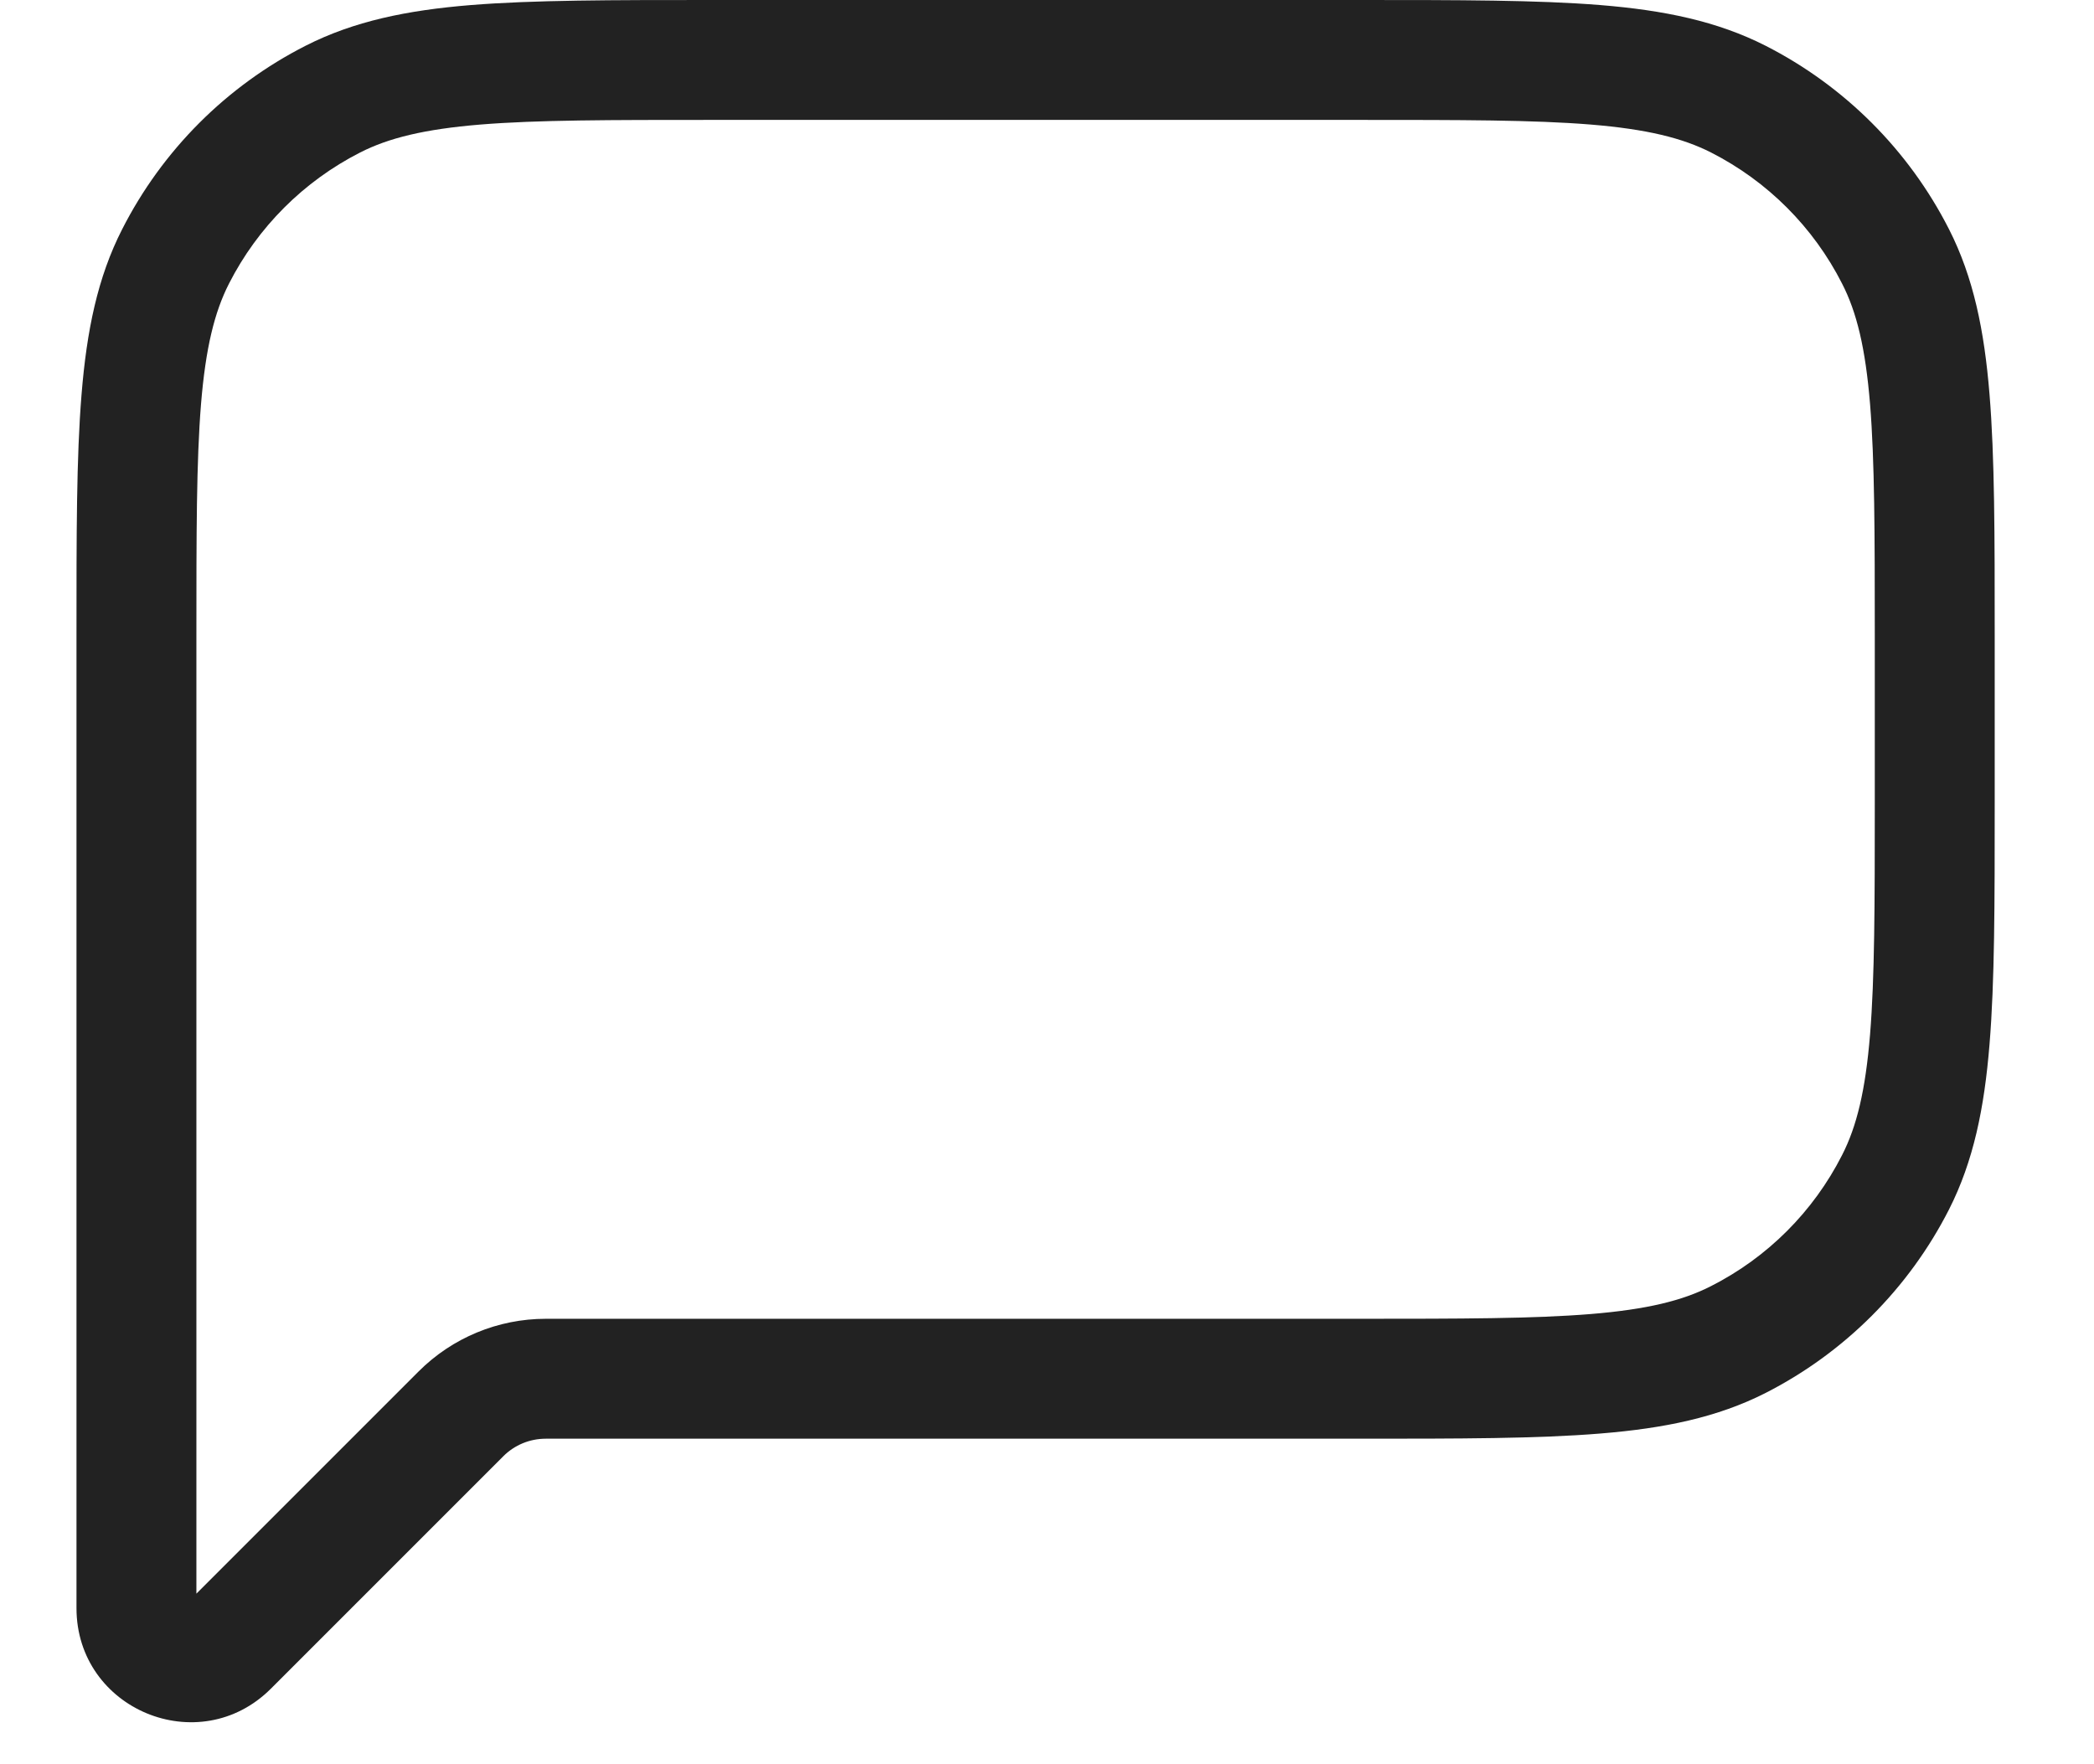
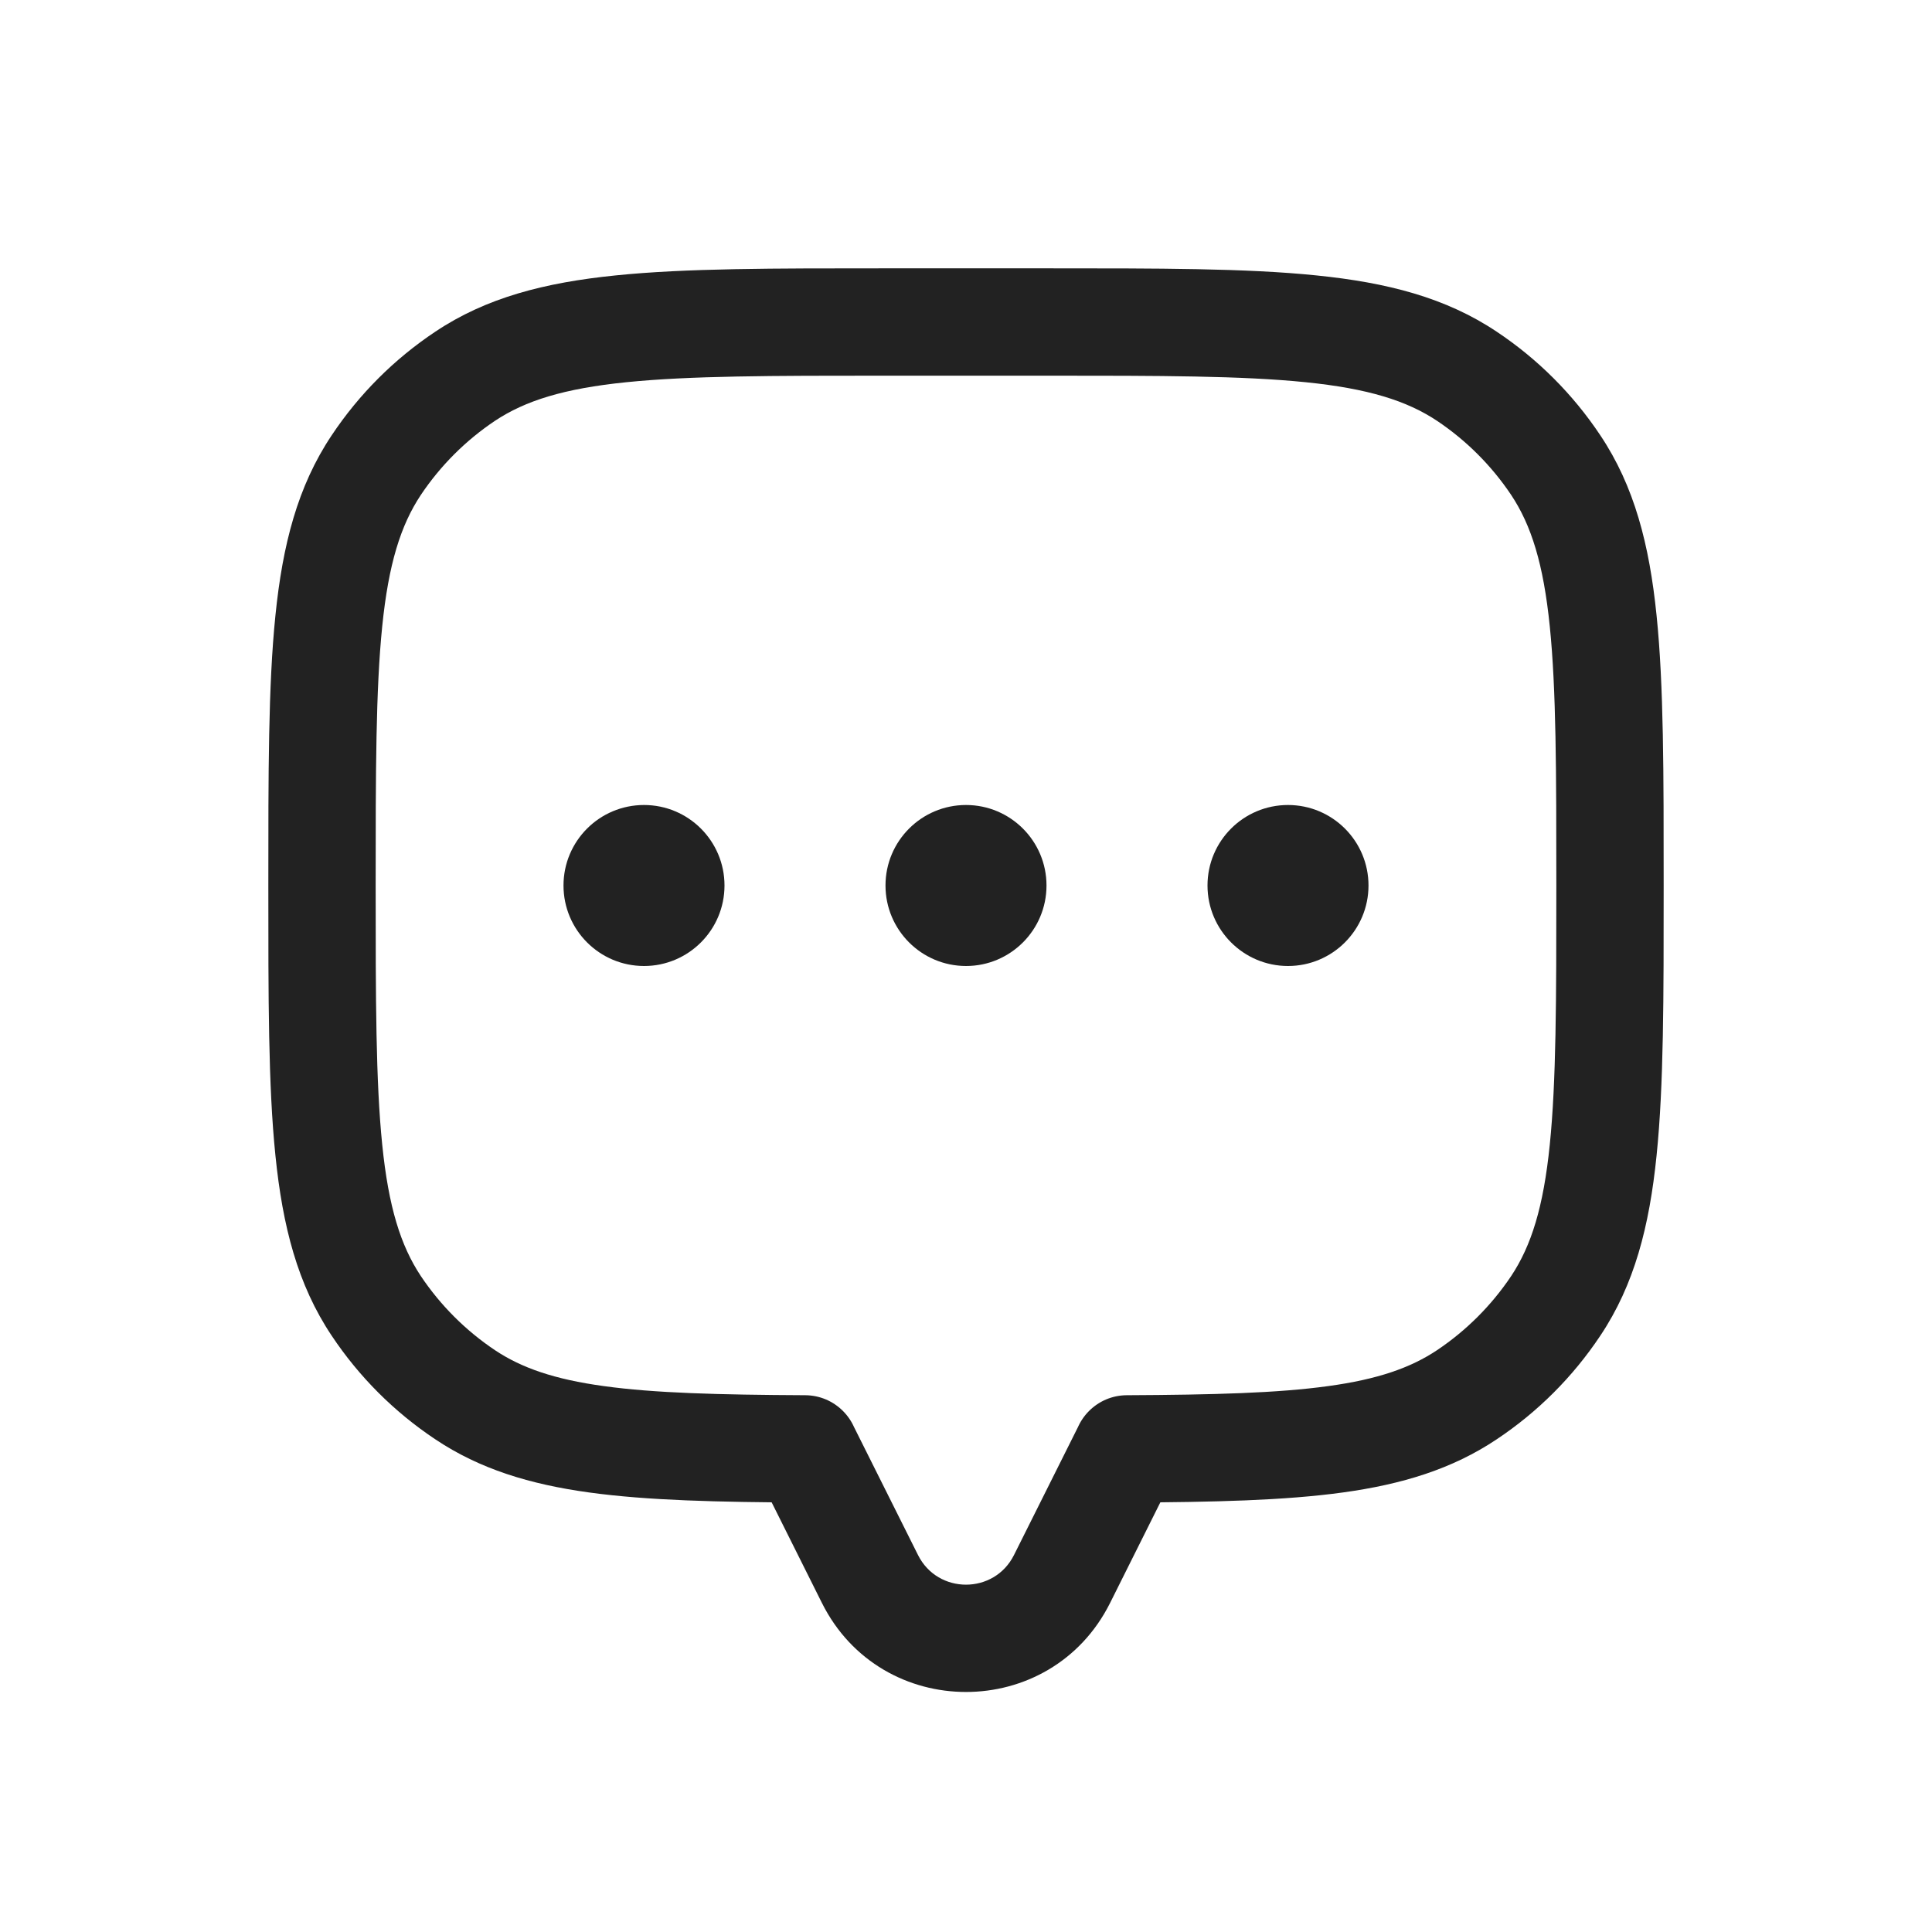
- <svg xmlns="http://www.w3.org/2000/svg" width="19" height="16" viewBox="0 0 19 16" fill="none">
-   <path d="M1.782 5.765C1.782 4.843 1.782 4.183 1.824 3.666C1.866 3.156 1.946 2.832 2.078 2.573L1.109 2.079C0.885 2.517 0.787 3 0.74 3.578C0.693 4.149 0.694 4.86 0.694 5.765H1.782ZM1.782 7.071V5.765H0.694V7.071H1.782ZM0.694 7.071V12.51H1.782V7.071H0.694ZM0.694 12.51V14.591H1.782V12.51H0.694ZM0.694 14.591C0.694 15.512 1.807 15.973 2.458 15.322L1.689 14.553C1.692 14.55 1.703 14.542 1.72 14.539C1.733 14.536 1.743 14.539 1.748 14.541C1.753 14.543 1.762 14.548 1.77 14.559C1.779 14.573 1.782 14.587 1.782 14.591H0.694ZM2.458 15.322L4.567 13.213L3.798 12.444L1.689 14.553L2.458 15.322ZM12.333 11.966H4.952V13.054H12.333V11.966ZM15.526 11.669C15.266 11.802 14.943 11.881 14.432 11.923C13.915 11.965 13.256 11.966 12.333 11.966V13.054C13.238 13.054 13.95 13.054 14.521 13.007C15.099 12.96 15.581 12.862 16.02 12.639L15.526 11.669ZM16.714 10.481C16.454 10.993 16.038 11.409 15.526 11.669L16.02 12.639C16.736 12.274 17.319 11.691 17.684 10.975L16.714 10.481ZM17.011 7.288C17.011 8.211 17.01 8.87 16.968 9.387C16.926 9.898 16.847 10.221 16.714 10.481L17.684 10.975C17.907 10.536 18.005 10.054 18.052 9.476C18.099 8.904 18.099 8.193 18.099 7.288H17.011ZM17.011 5.765V7.288H18.099V5.765H17.011ZM16.714 2.573C16.847 2.832 16.926 3.156 16.968 3.666C17.01 4.183 17.011 4.843 17.011 5.765H18.099C18.099 4.86 18.099 4.149 18.052 3.578C18.005 3 17.907 2.517 17.684 2.079L16.714 2.573ZM15.526 1.384C16.038 1.645 16.454 2.061 16.714 2.573L17.684 2.079C17.319 1.362 16.736 0.78 16.02 0.415L15.526 1.384ZM12.333 1.088C13.256 1.088 13.915 1.088 14.432 1.13C14.943 1.172 15.266 1.252 15.526 1.384L16.02 0.415C15.581 0.192 15.099 0.093 14.521 0.046C13.95 -0 13.238 1.35294e-07 12.333 1.35294e-07V1.088ZM6.459 1.088H12.333V1.35294e-07H6.459V1.088ZM3.267 1.384C3.526 1.252 3.85 1.172 4.36 1.13C4.877 1.088 5.536 1.088 6.459 1.088V1.35294e-07C5.554 1.35294e-07 4.843 -0 4.271 0.046C3.694 0.093 3.211 0.192 2.773 0.415L3.267 1.384ZM2.078 2.573C2.339 2.061 2.755 1.645 3.267 1.384L2.773 0.415C2.056 0.78 1.474 1.362 1.109 2.079L2.078 2.573ZM4.567 13.213C4.669 13.111 4.807 13.054 4.952 13.054V11.966C4.519 11.966 4.104 12.138 3.798 12.444L4.567 13.213Z" fill="#222222" />
+ <svg xmlns="http://www.w3.org/2000/svg" width="18" height="18" viewBox="0 0 18 18" fill="none">
+   <path d="M14.494 4.333L14.91 4.056V4.056L14.494 4.333ZM14.494 12.167L14.91 12.444L14.494 12.167ZM13.667 12.994L13.944 13.41L13.667 12.994ZM10.5 13.499L10.498 12.999C10.223 13 10 13.224 10 13.499H10.5ZM10.5 13.5L10.947 13.724C10.982 13.654 11 13.578 11 13.5H10.5ZM9.894 14.711L10.342 14.935H10.342L9.894 14.711ZM8.106 14.711L7.658 14.935L8.106 14.711ZM7.5 13.5H7C7 13.578 7.018 13.654 7.053 13.724L7.5 13.5ZM7.5 13.499H8C8 13.224 7.777 13 7.502 12.999L7.5 13.499ZM4.333 12.994L4.056 13.41H4.056L4.333 12.994ZM3.506 12.167L3.921 11.889H3.921L3.506 12.167ZM3.506 4.333L3.09 4.056L3.506 4.333ZM4.333 3.506L4.056 3.09L4.333 3.506ZM13.667 3.506L13.389 3.921V3.921L13.667 3.506ZM15.5 8.25C15.5 7.207 15.501 6.387 15.434 5.735C15.367 5.074 15.227 4.53 14.91 4.056L14.079 4.611C14.267 4.894 14.38 5.254 14.439 5.836C14.499 6.426 14.5 7.186 14.5 8.25H15.5ZM14.91 12.444C15.227 11.97 15.367 11.426 15.434 10.765C15.501 10.113 15.5 9.293 15.5 8.25H14.5C14.5 9.314 14.499 10.074 14.439 10.664C14.38 11.246 14.267 11.606 14.079 11.889L14.91 12.444ZM13.944 13.41C14.327 13.155 14.655 12.827 14.91 12.444L14.079 11.889C13.896 12.162 13.662 12.396 13.389 12.579L13.944 13.41ZM10.502 13.999C11.309 13.995 11.967 13.98 12.511 13.905C13.063 13.829 13.53 13.687 13.944 13.41L13.389 12.579C13.142 12.744 12.835 12.851 12.374 12.914C11.904 12.979 11.309 12.995 10.498 12.999L10.502 13.999ZM11 13.5V13.499H10V13.5H11ZM10.342 14.935L10.947 13.724L10.053 13.276L9.447 14.488L10.342 14.935ZM7.658 14.935C8.211 16.04 9.789 16.04 10.342 14.935L9.447 14.488C9.263 14.856 8.737 14.856 8.553 14.488L7.658 14.935ZM7.053 13.724L7.658 14.935L8.553 14.488L7.947 13.276L7.053 13.724ZM7 13.499V13.5H8V13.499H7ZM4.056 13.41C4.47 13.687 4.937 13.829 5.489 13.905C6.033 13.98 6.691 13.995 7.498 13.999L7.502 12.999C6.691 12.995 6.096 12.979 5.626 12.914C5.165 12.851 4.858 12.744 4.611 12.579L4.056 13.41ZM3.09 12.444C3.345 12.827 3.673 13.155 4.056 13.41L4.611 12.579C4.338 12.396 4.104 12.162 3.921 11.889L3.09 12.444ZM2.5 8.25C2.5 9.293 2.499 10.113 2.566 10.765C2.633 11.426 2.773 11.97 3.09 12.444L3.921 11.889C3.733 11.606 3.62 11.246 3.561 10.664C3.501 10.074 3.5 9.314 3.5 8.25H2.5ZM3.09 4.056C2.773 4.53 2.633 5.074 2.566 5.735C2.499 6.387 2.5 7.207 2.5 8.25H3.5C3.5 7.186 3.501 6.426 3.561 5.836C3.62 5.254 3.733 4.894 3.921 4.611L3.09 4.056ZM4.056 3.09C3.673 3.345 3.345 3.673 3.09 4.056L3.921 4.611C4.104 4.338 4.338 4.104 4.611 3.921L4.056 3.09ZM8.25 2.5C7.207 2.5 6.387 2.499 5.735 2.566C5.074 2.633 4.53 2.773 4.056 3.09L4.611 3.921C4.894 3.733 5.254 3.62 5.836 3.561C6.426 3.501 7.186 3.5 8.25 3.5V2.5ZM9.75 2.5H8.25V3.5H9.75V2.5ZM13.944 3.09C13.47 2.773 12.926 2.633 12.265 2.566C11.613 2.499 10.793 2.5 9.75 2.5V3.5C10.814 3.5 11.574 3.501 12.164 3.561C12.746 3.62 13.106 3.733 13.389 3.921L13.944 3.09ZM14.91 4.056C14.655 3.673 14.327 3.345 13.944 3.09L13.389 3.921C13.662 4.104 13.896 4.338 14.079 4.611L14.91 4.056Z" fill="#222222" />
+   <circle cx="12" cy="8.25" r="0.75" fill="#222222" />
+   <circle cx="9" cy="8.25" r="0.75" fill="#222222" />
+   <circle cx="6" cy="8.25" r="0.75" fill="#222222" />
</svg>
